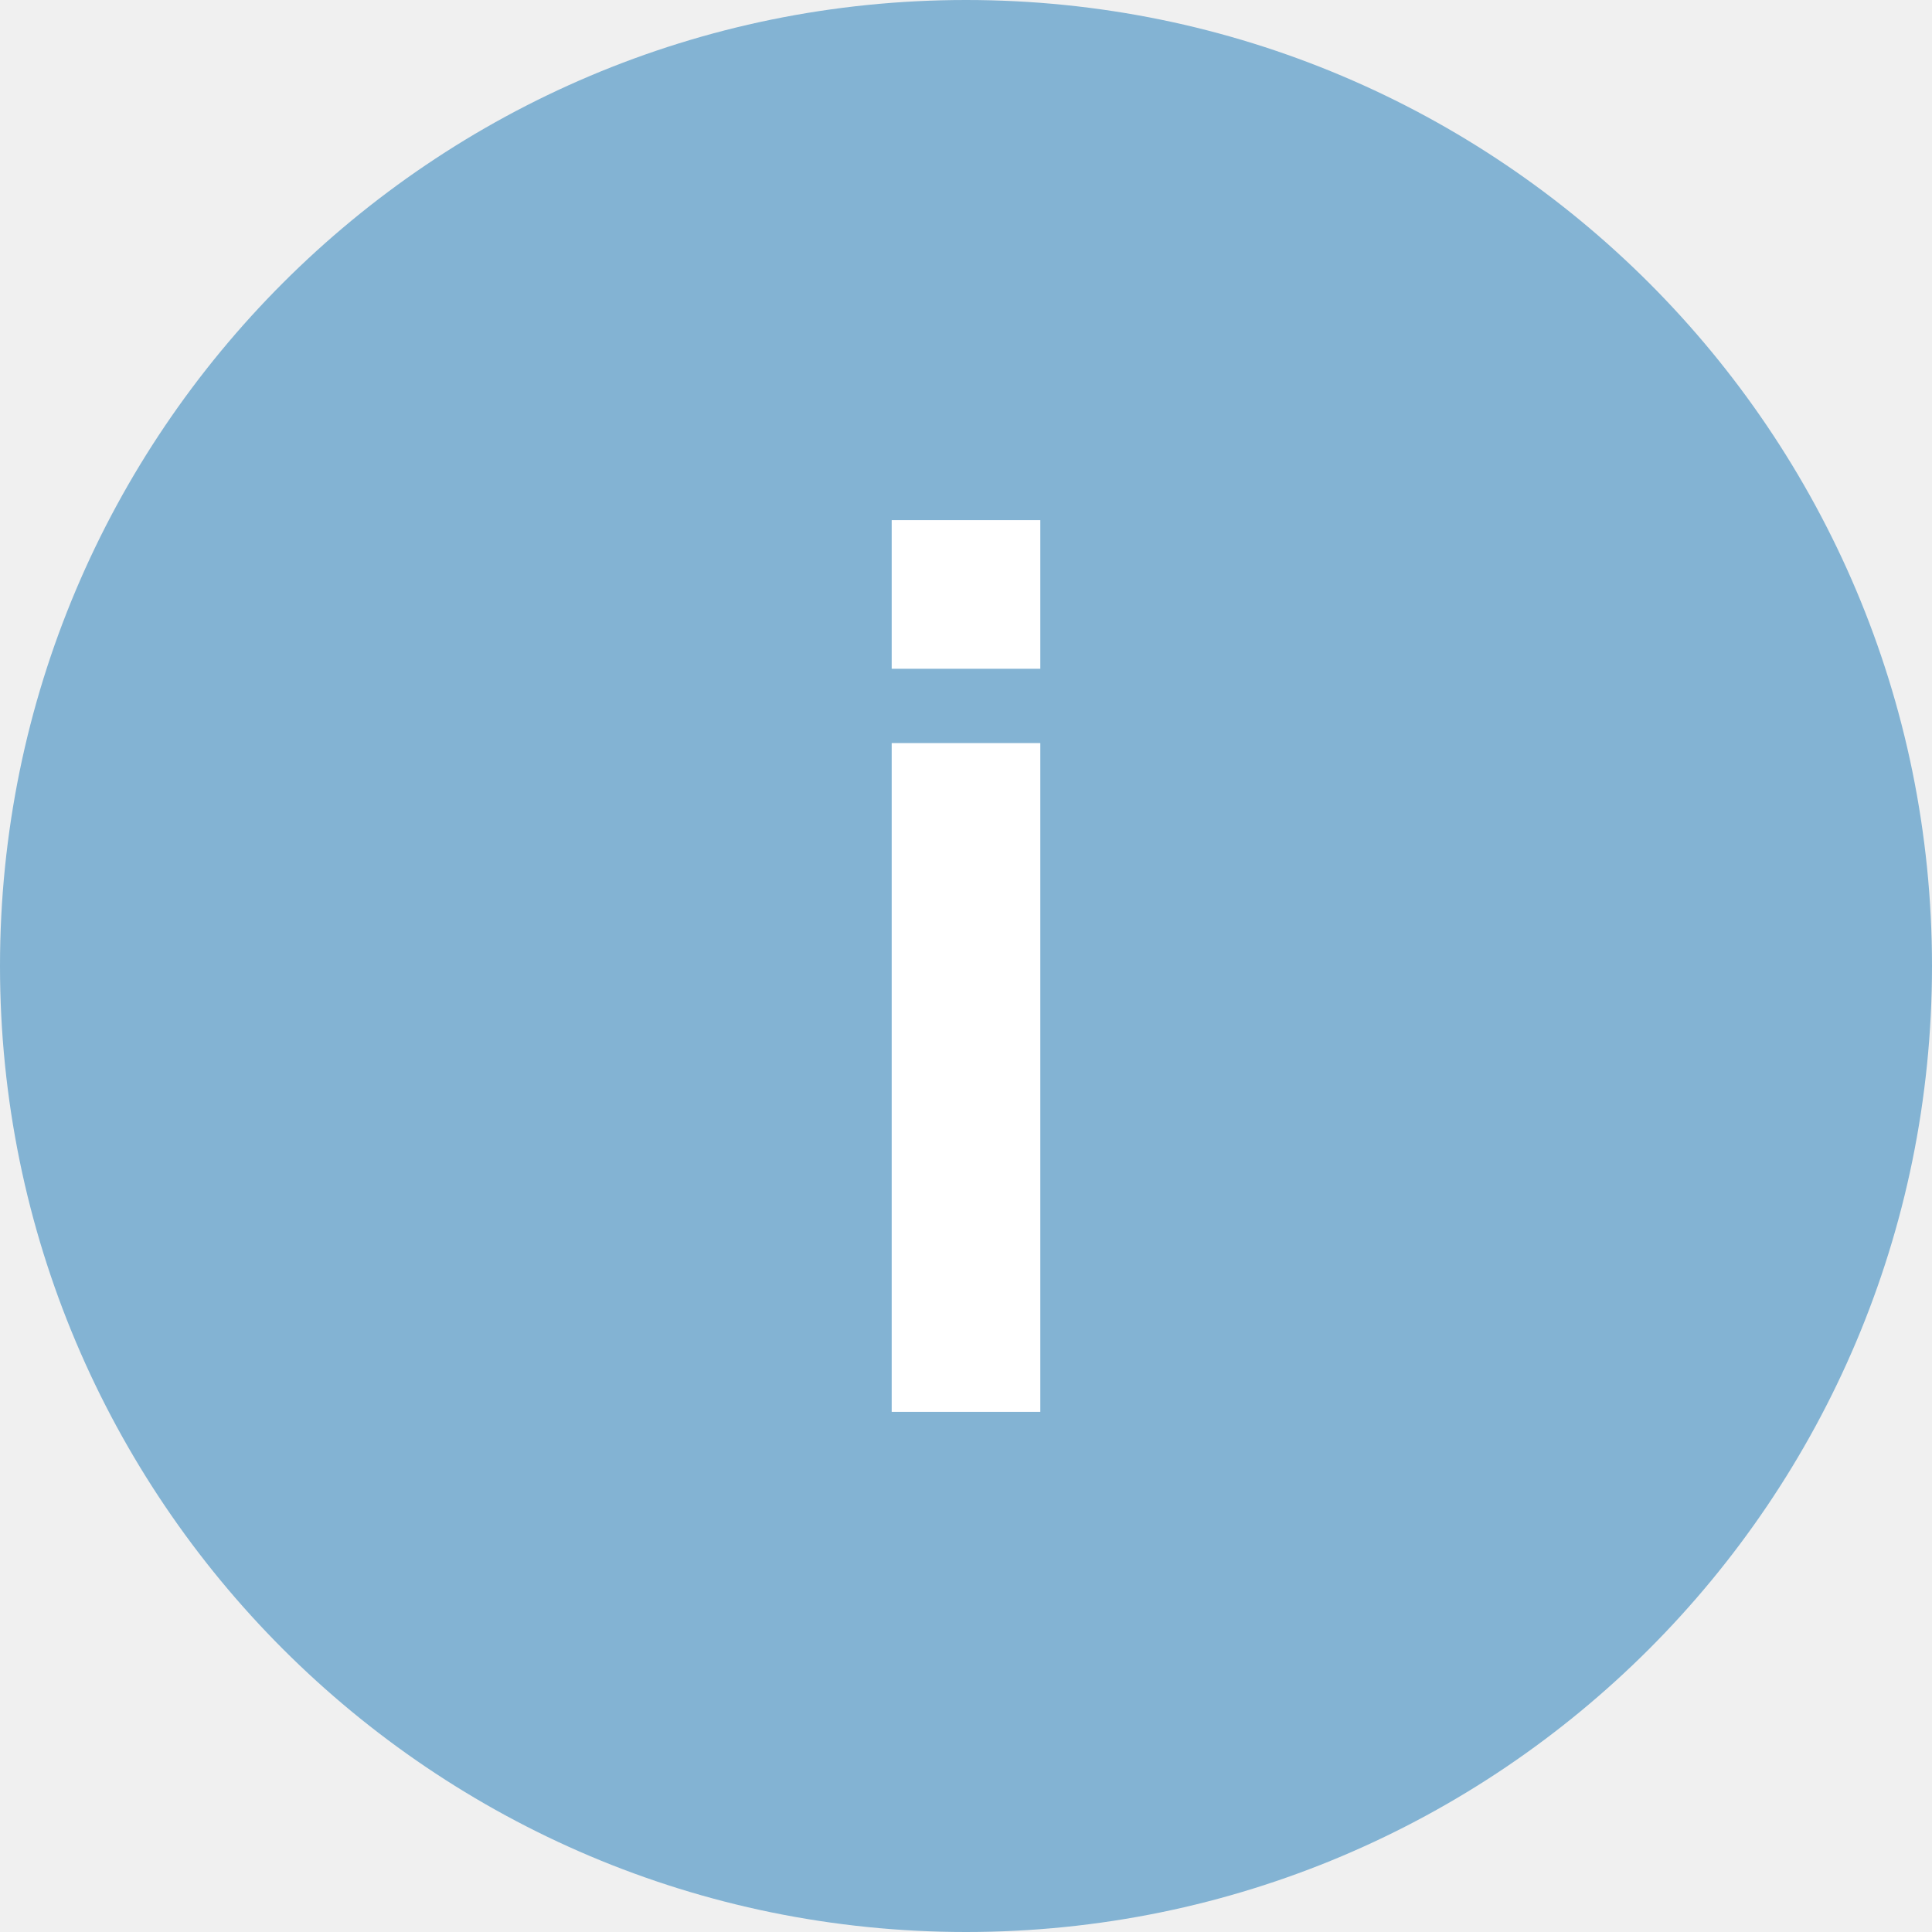
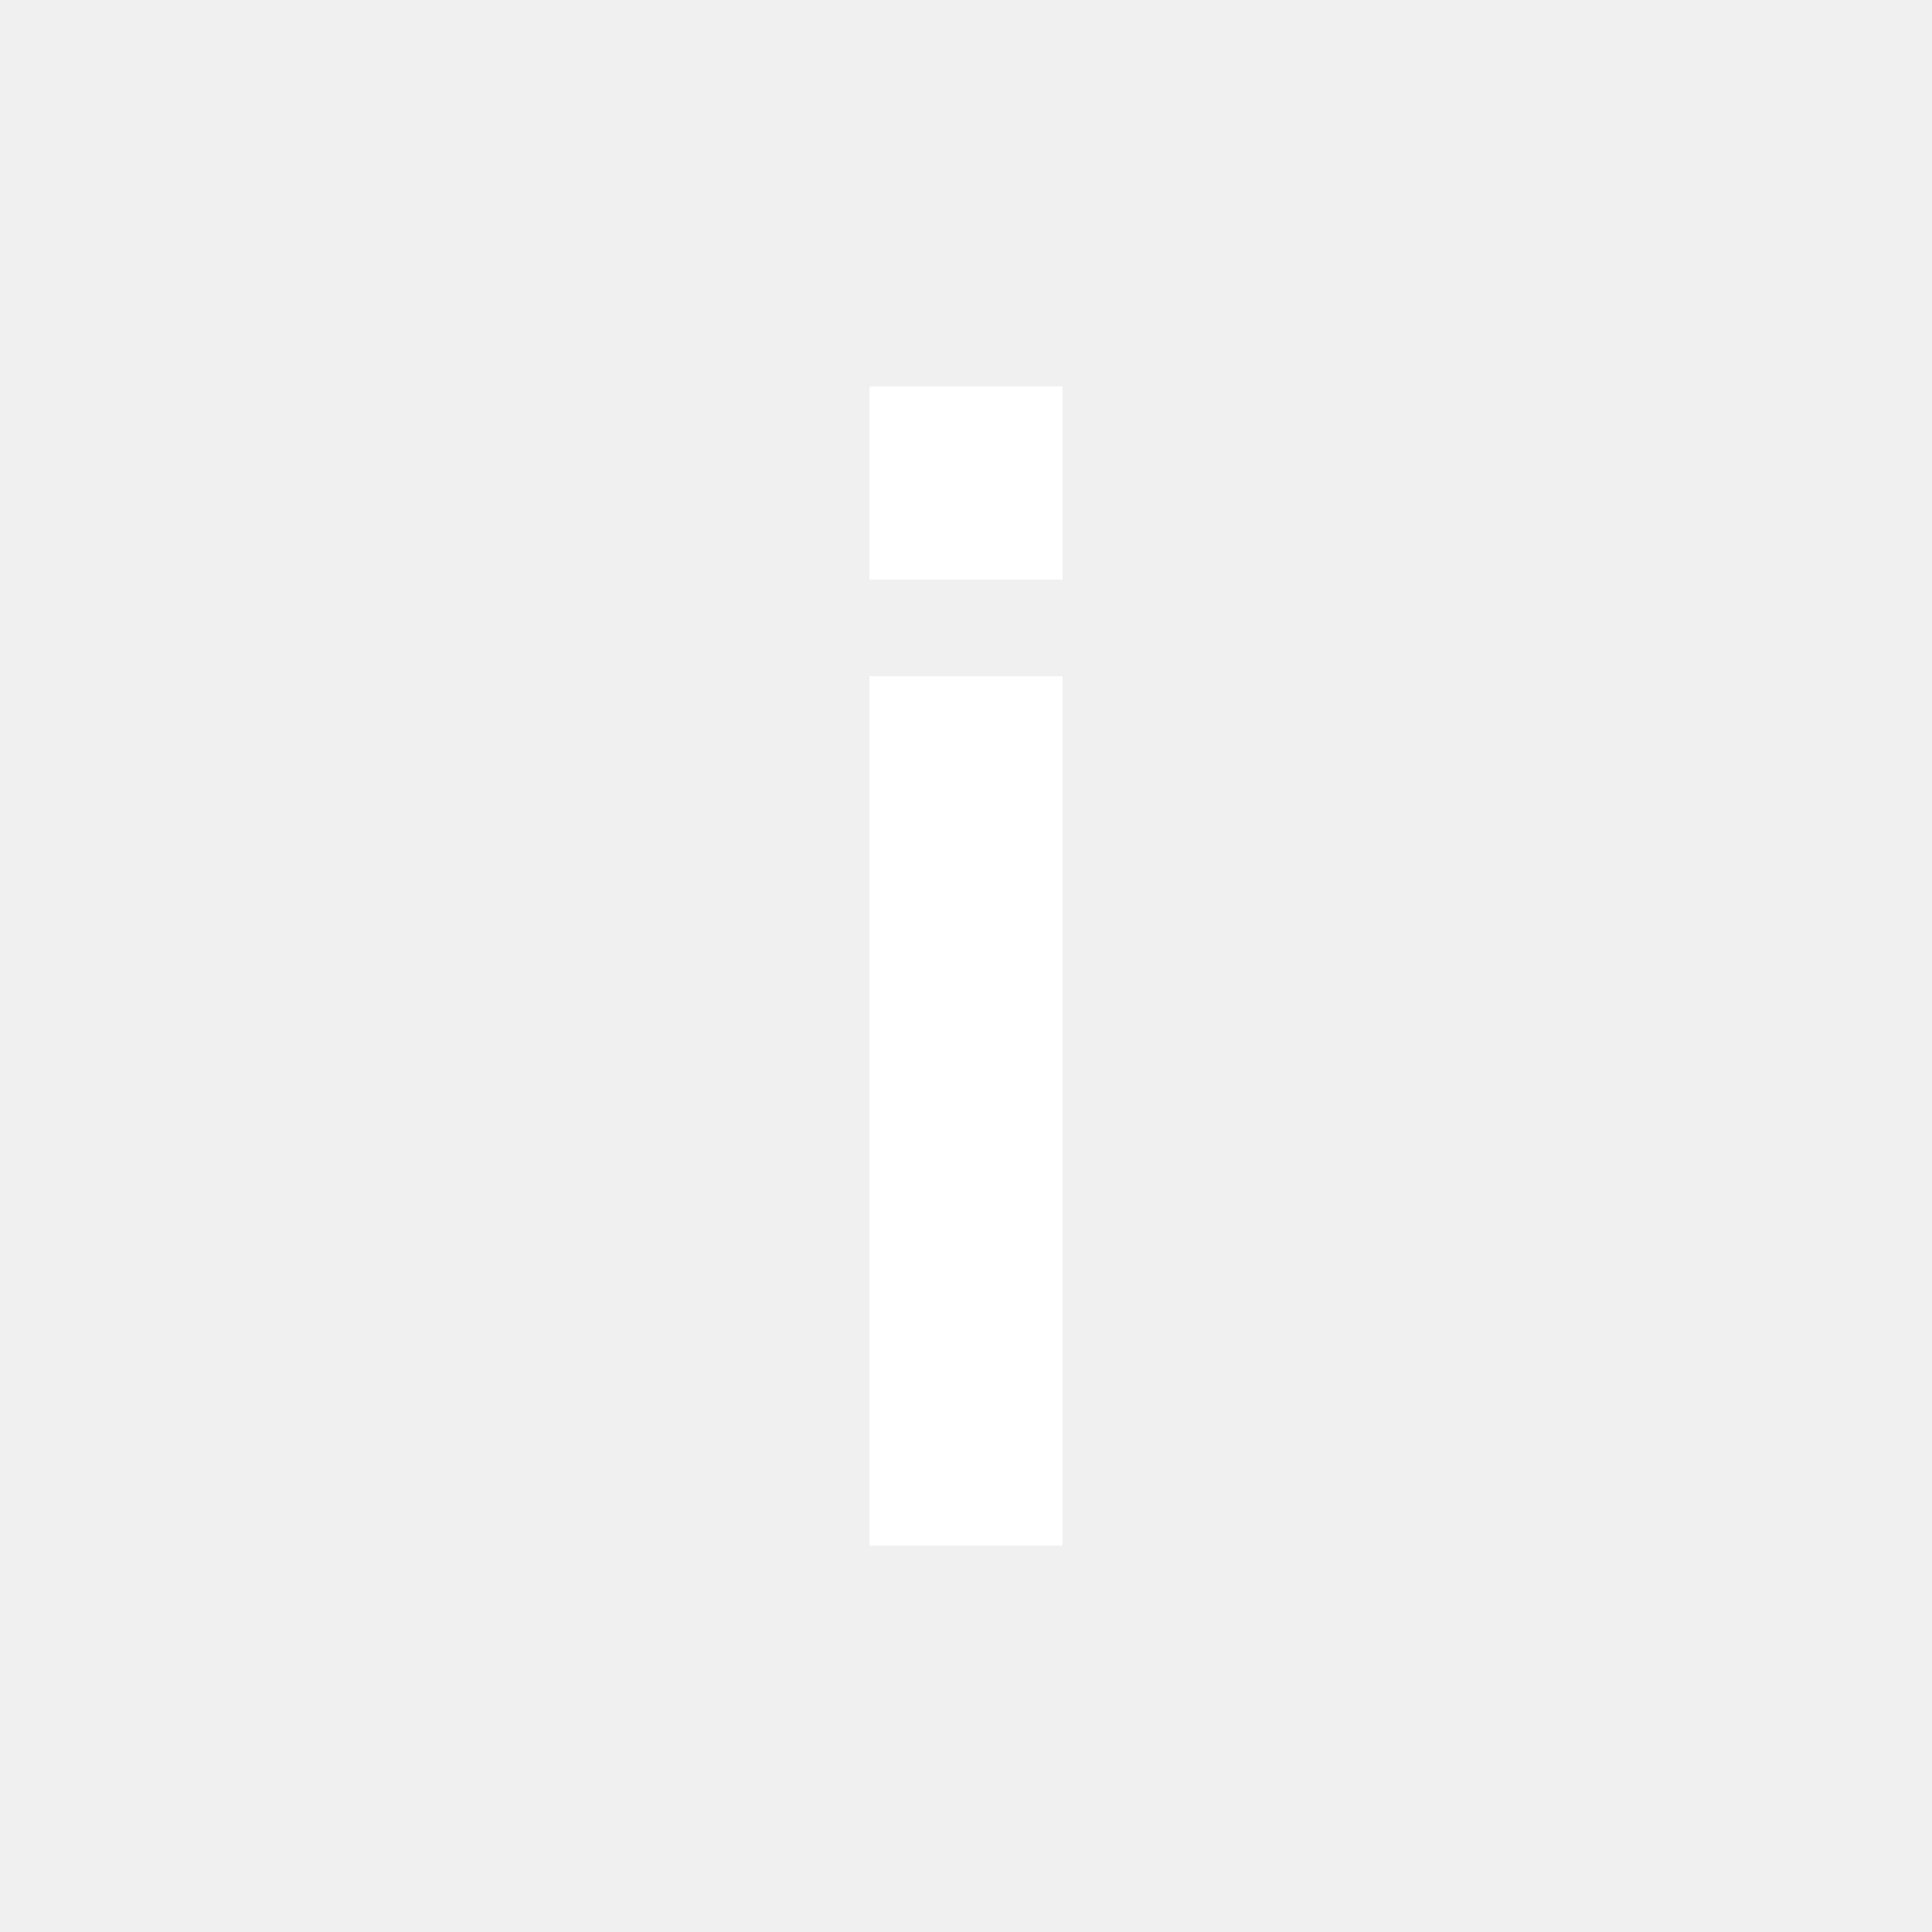
- <svg xmlns="http://www.w3.org/2000/svg" width="26" height="26" viewBox="0 0 26 26" fill="none">
-   <circle cx="13" cy="13" r="13" fill="#83B3D3" />
-   <path fill-rule="evenodd" clip-rule="evenodd" d="M12 7H14V9H12V7ZM14 19H12V10H14V19Z" fill="white" />
+ <svg xmlns="http://www.w3.org/2000/svg" width="20" height="20" viewBox="0 0 20 20" fill="none">
+   <path fill-rule="evenodd" clip-rule="evenodd" d="M9 4H11V6H9V4ZM11 16H9V7H11V16Z" fill="white" />
</svg>
